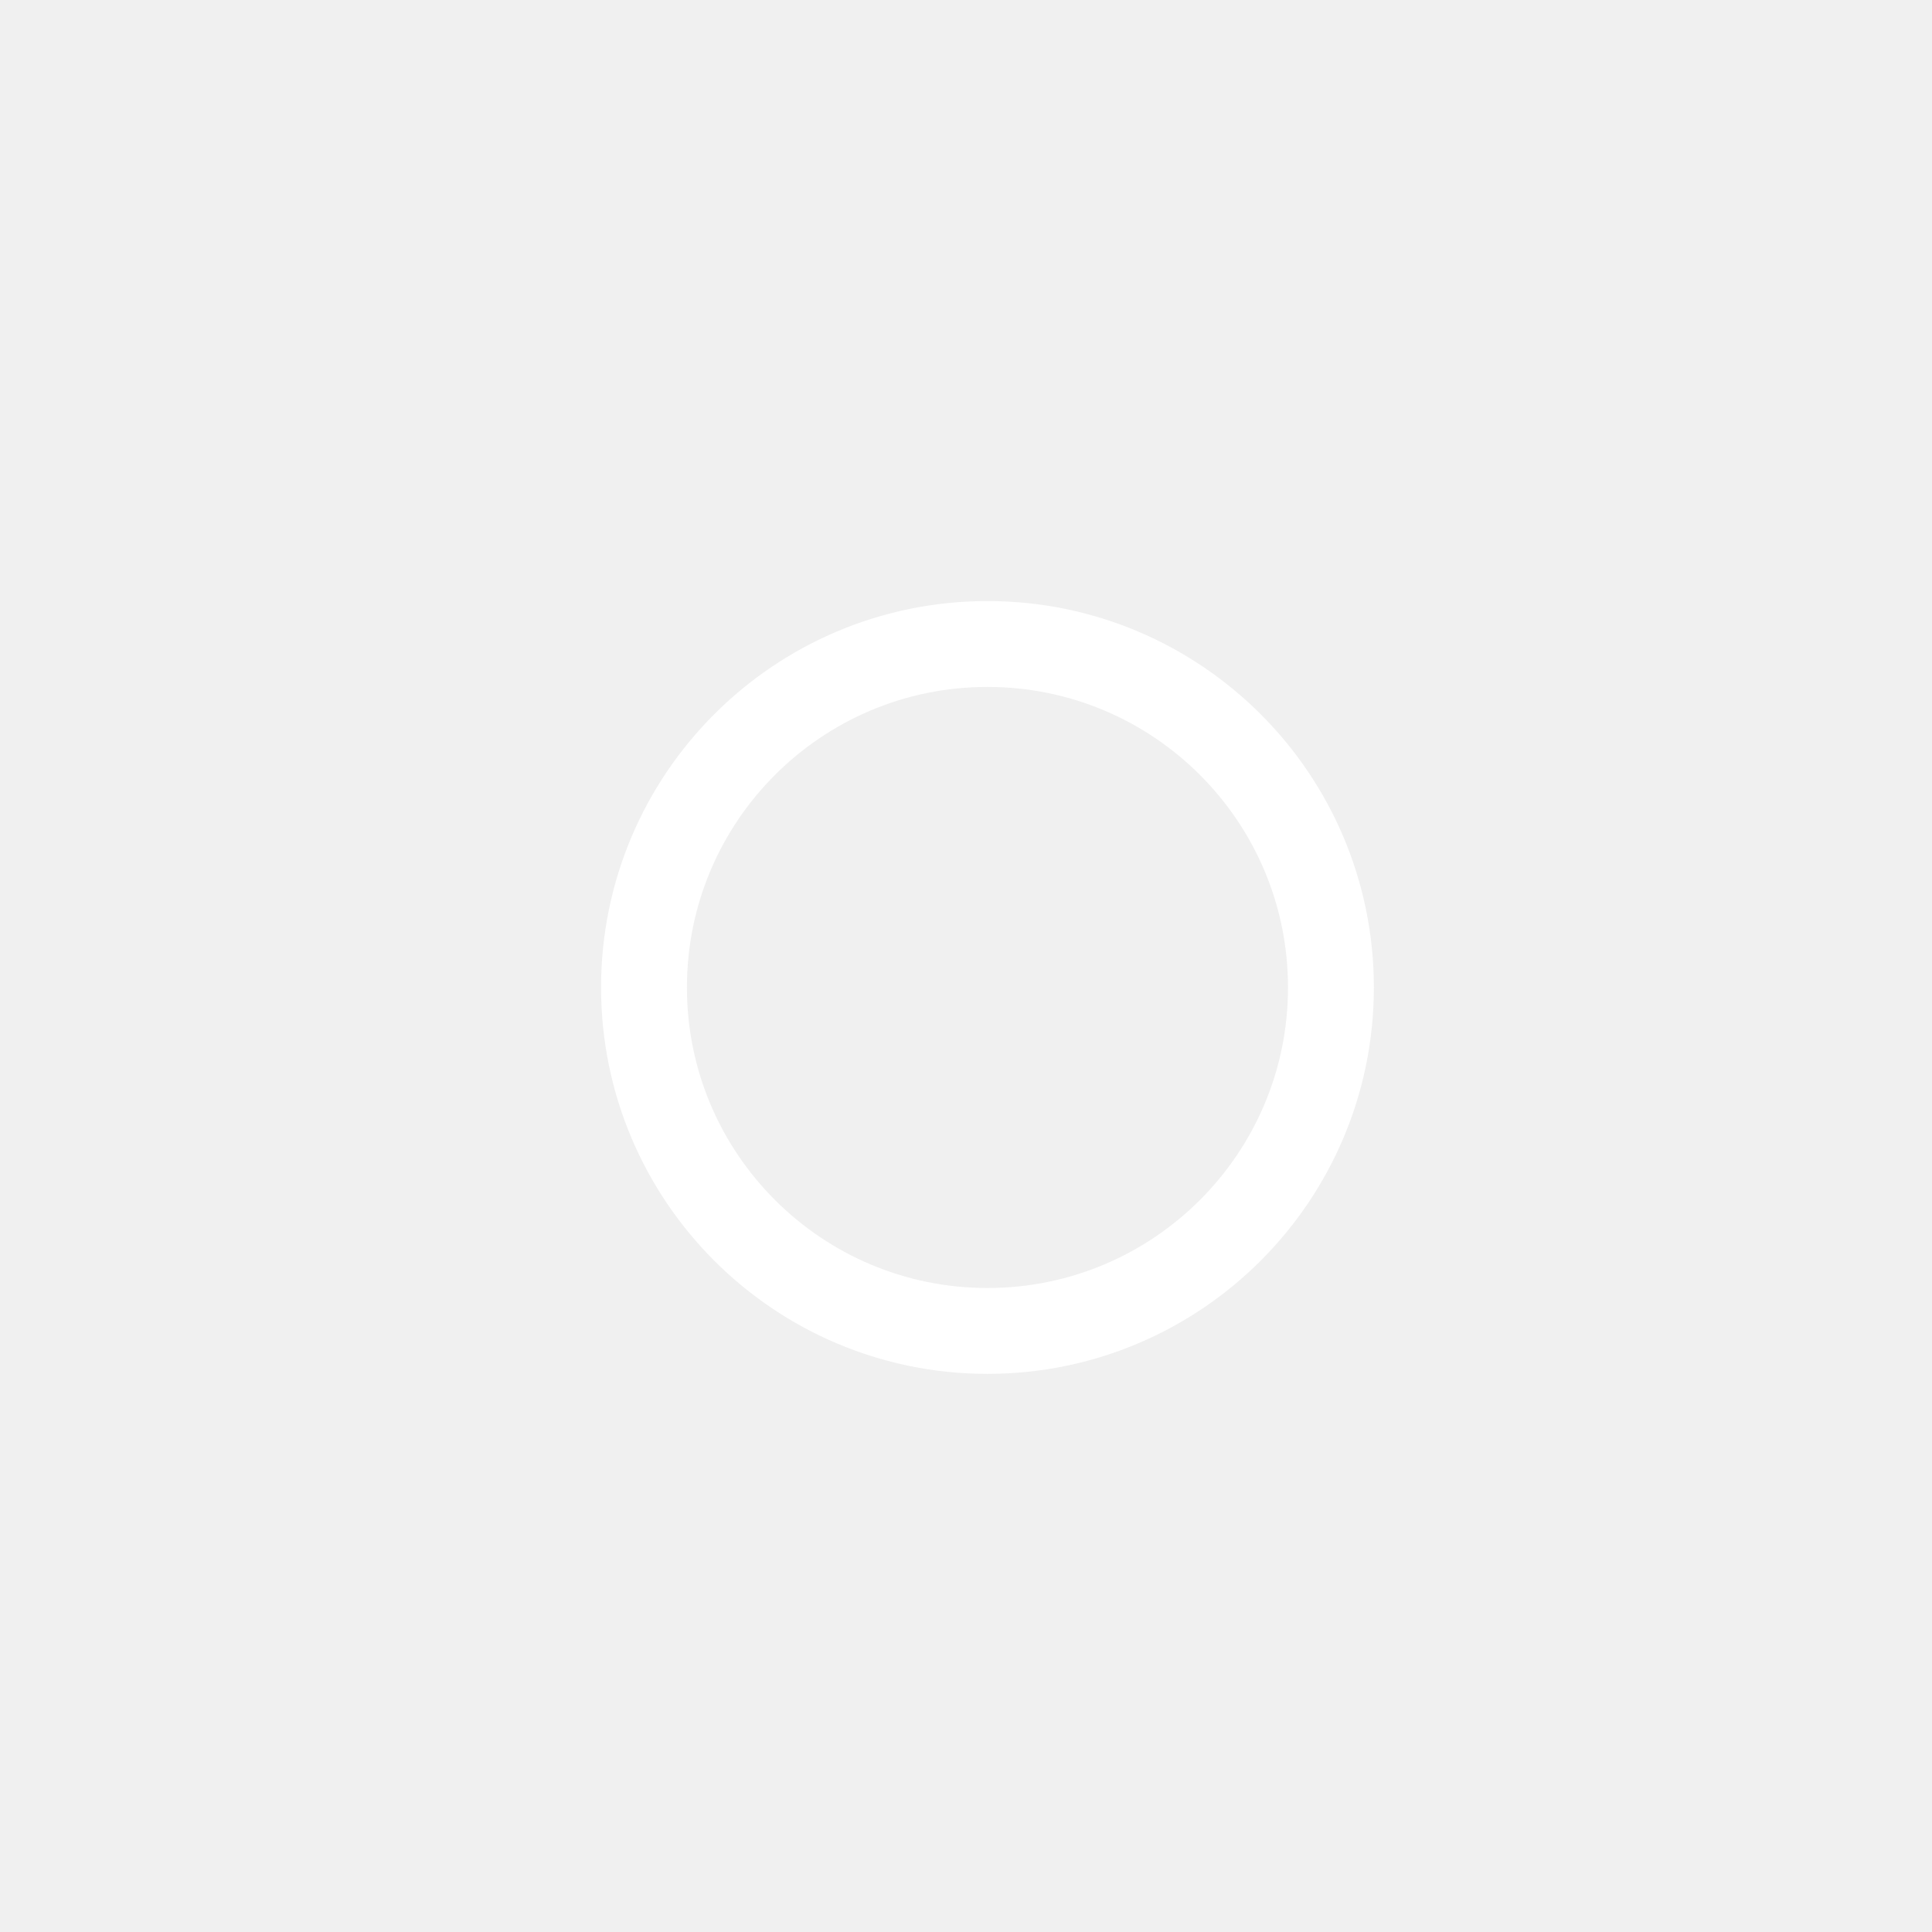
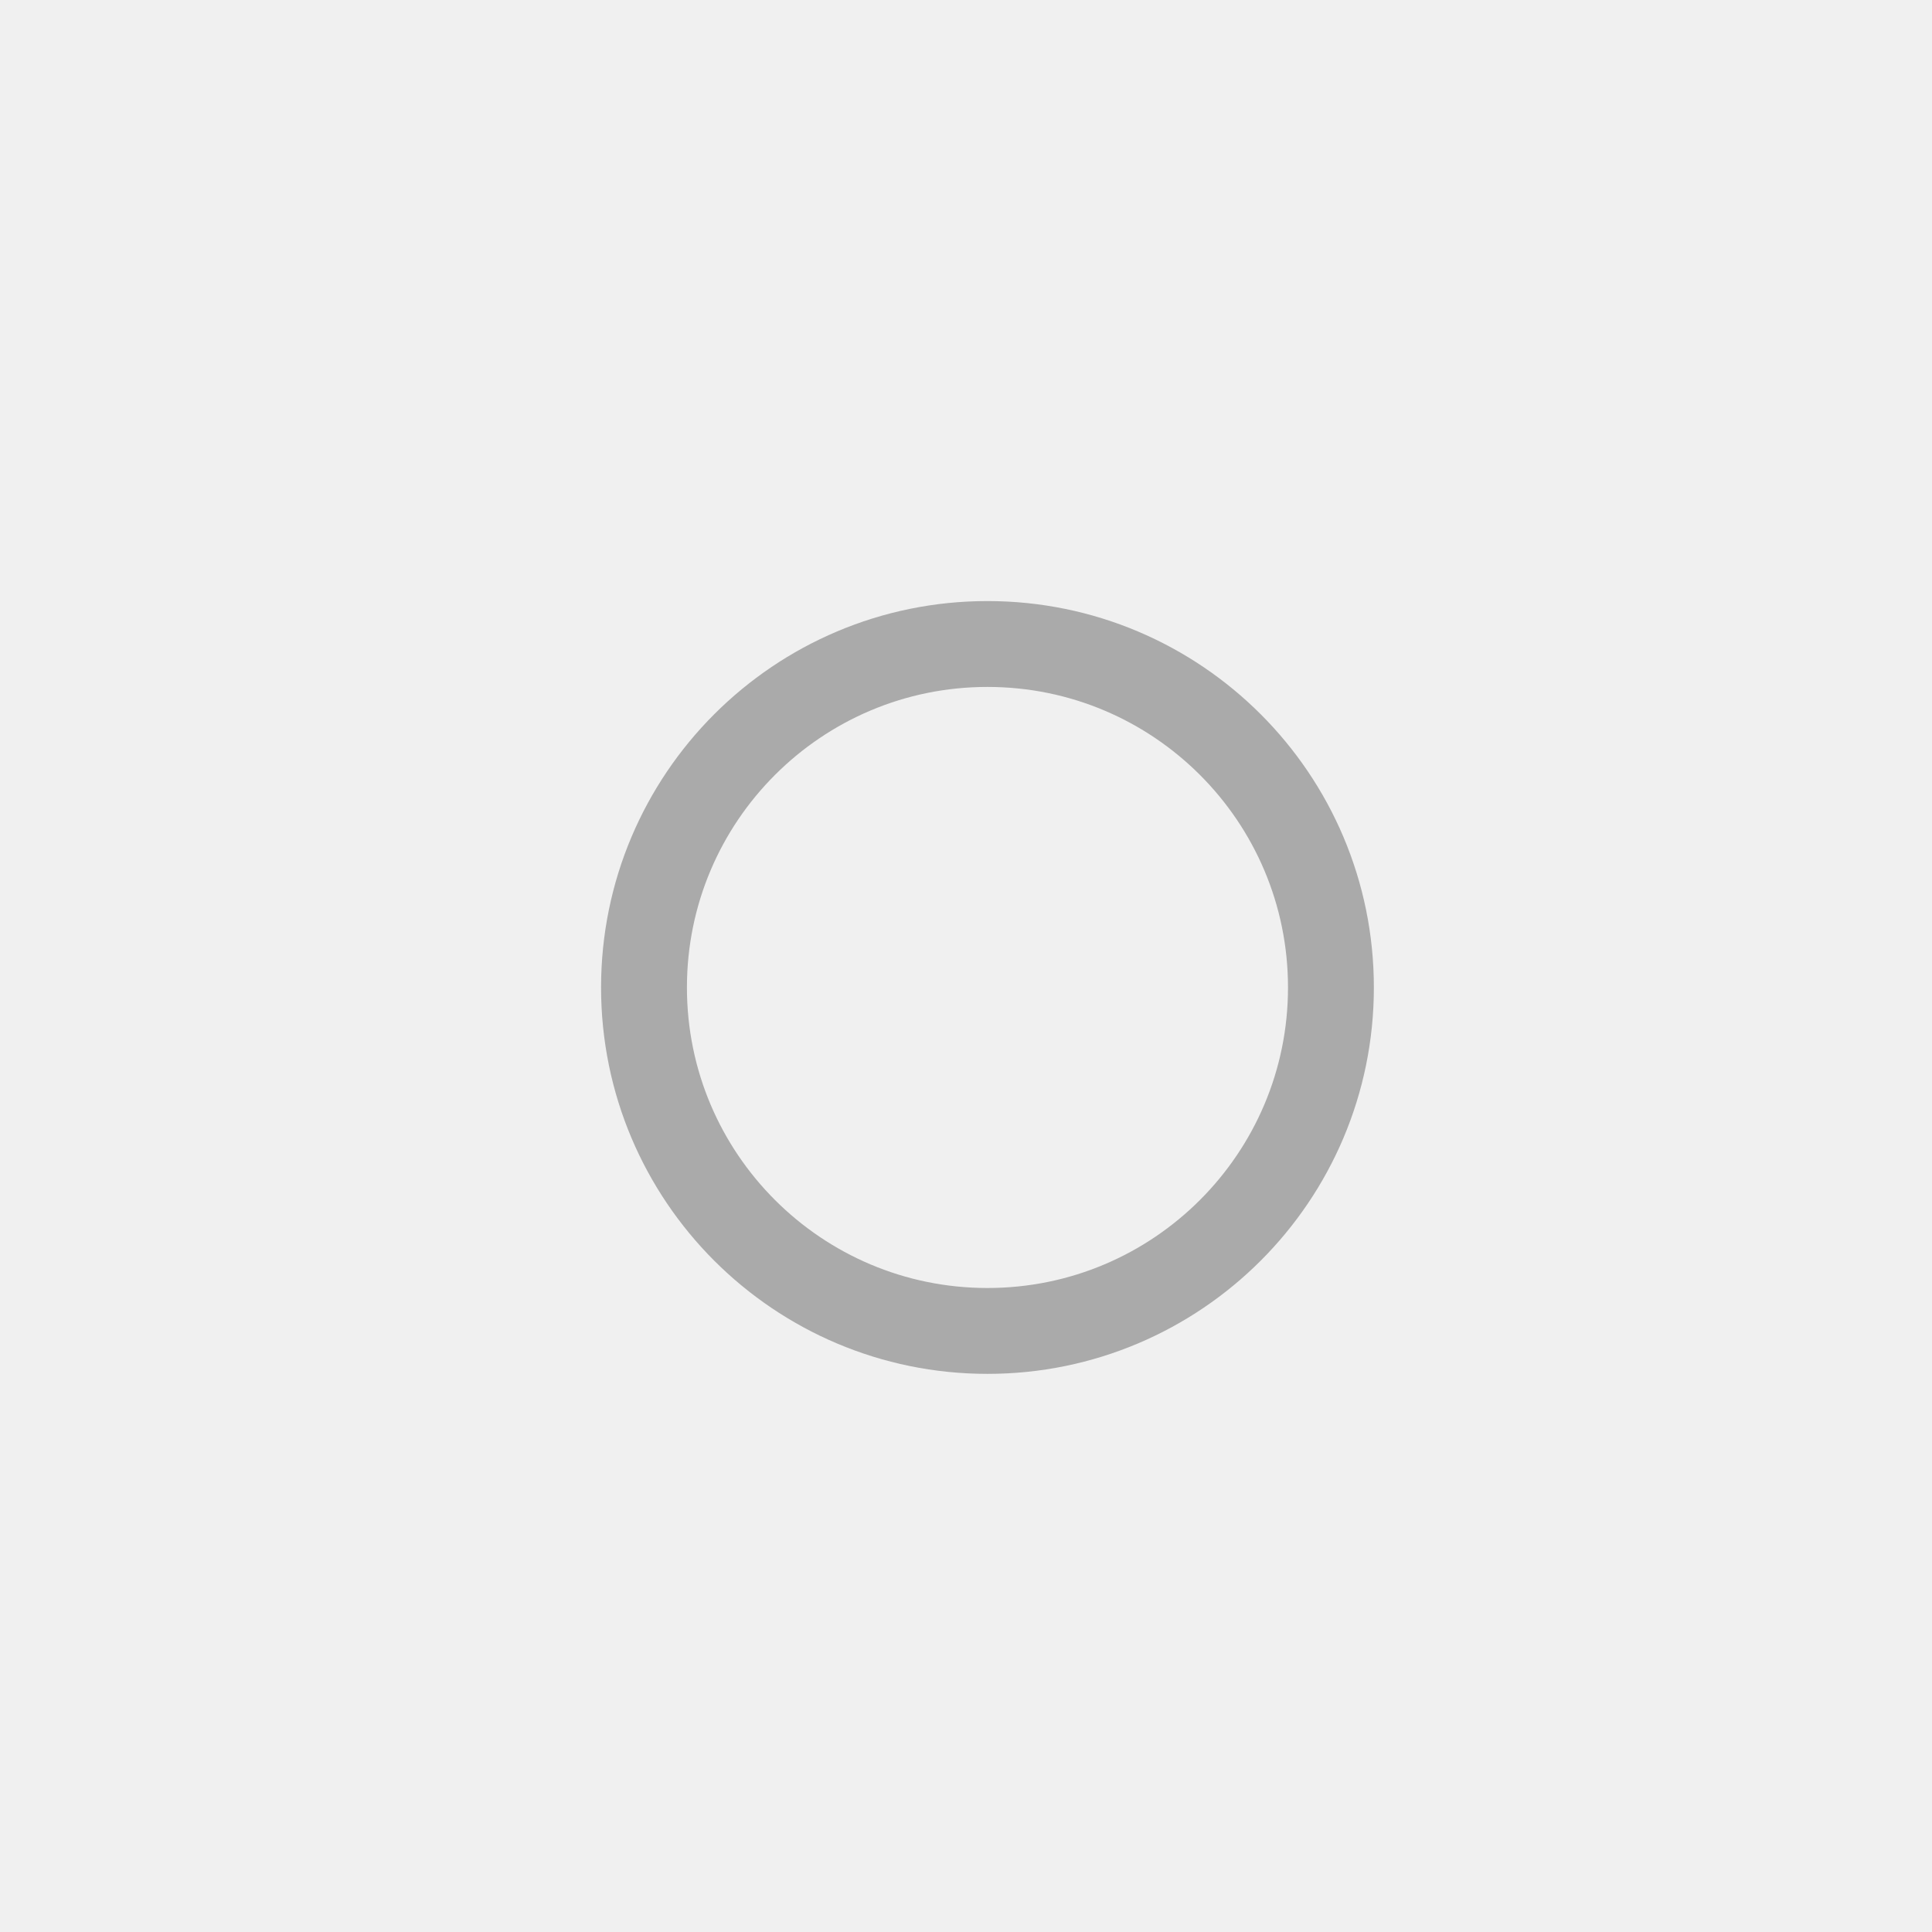
- <svg xmlns="http://www.w3.org/2000/svg" width="45" height="45" viewBox="0 0 45 45" stroke="#fff">
-   <g fill="none" fill-rule="evenodd" transform="translate(1 1)" stroke-width="2">
-     <circle cx="22" cy="22" r="6" stroke-opacity="0">
-       <animate attributeName="r" begin="1.5s" dur="3s" values="6;22" calcMode="linear" repeatCount="indefinite" />
-       <animate attributeName="stroke-opacity" begin="1.5s" dur="3s" values="1;0" calcMode="linear" repeatCount="indefinite" />
-       <animate attributeName="stroke-width" begin="1.5s" dur="3s" values="2;0" calcMode="linear" repeatCount="indefinite" />
+ <svg xmlns="http://www.w3.org/2000/svg" version="1.1" id="Layer_1" x="0px" y="0px" width="45px" height="45px" viewBox="0 0 45 45" enable-background="new 0 0 45 45" xml:space="preserve">
+   <g transform="translate(1 1)">
+     <circle fill="none" stroke="#AAAAAA" stroke-width="2" stroke-opacity="0" cx="22" cy="22" r="6">
+       <animate fill="remove" restart="always" additive="replace" accumulate="none" repeatCount="indefinite" calcMode="linear" values="6;22" dur="3s" begin="1.5s" attributeName="r">
+ 		</animate>
+       <animate fill="remove" restart="always" additive="replace" accumulate="none" repeatCount="indefinite" calcMode="linear" values="1;0" dur="3s" begin="1.5s" attributeName="stroke-opacity">
+ 		</animate>
+       <animate fill="remove" restart="always" additive="replace" accumulate="none" repeatCount="indefinite" calcMode="linear" values="2;0" dur="3s" begin="1.5s" attributeName="stroke-width">
+ 		</animate>
    </circle>
-     <circle cx="22" cy="22" r="6" stroke-opacity="0">
-       <animate attributeName="r" begin="3s" dur="3s" values="6;22" calcMode="linear" repeatCount="indefinite" />
-       <animate attributeName="stroke-opacity" begin="3s" dur="3s" values="1;0" calcMode="linear" repeatCount="indefinite" />
-       <animate attributeName="stroke-width" begin="3s" dur="3s" values="2;0" calcMode="linear" repeatCount="indefinite" />
+     <circle fill="none" stroke="#AAAAAA" stroke-width="2" stroke-opacity="0" cx="22" cy="22" r="6">
+       <animate fill="remove" restart="always" additive="replace" accumulate="none" repeatCount="indefinite" calcMode="linear" values="6;22" dur="3s" begin="3s" attributeName="r">
+ 		</animate>
+       <animate fill="remove" restart="always" additive="replace" accumulate="none" repeatCount="indefinite" calcMode="linear" values="1;0" dur="3s" begin="3s" attributeName="stroke-opacity">
+ 		</animate>
+       <animate fill="remove" restart="always" additive="replace" accumulate="none" repeatCount="indefinite" calcMode="linear" values="2;0" dur="3s" begin="3s" attributeName="stroke-width">
+ 		</animate>
    </circle>
-     <circle cx="22" cy="22" r="8">
-       <animate attributeName="r" begin="0s" dur="1.5s" values="6;1;2;3;4;5;6" calcMode="linear" repeatCount="indefinite" />
+     <circle fill="none" stroke="#AAAAAA" stroke-width="2" cx="22" cy="22" r="8">
+       <animate fill="remove" restart="always" additive="replace" accumulate="none" repeatCount="indefinite" calcMode="linear" values="6;1;2;3;4;5;6" dur="1.5s" begin="0s" attributeName="r">
+ 		</animate>
    </circle>
  </g>
</svg>
